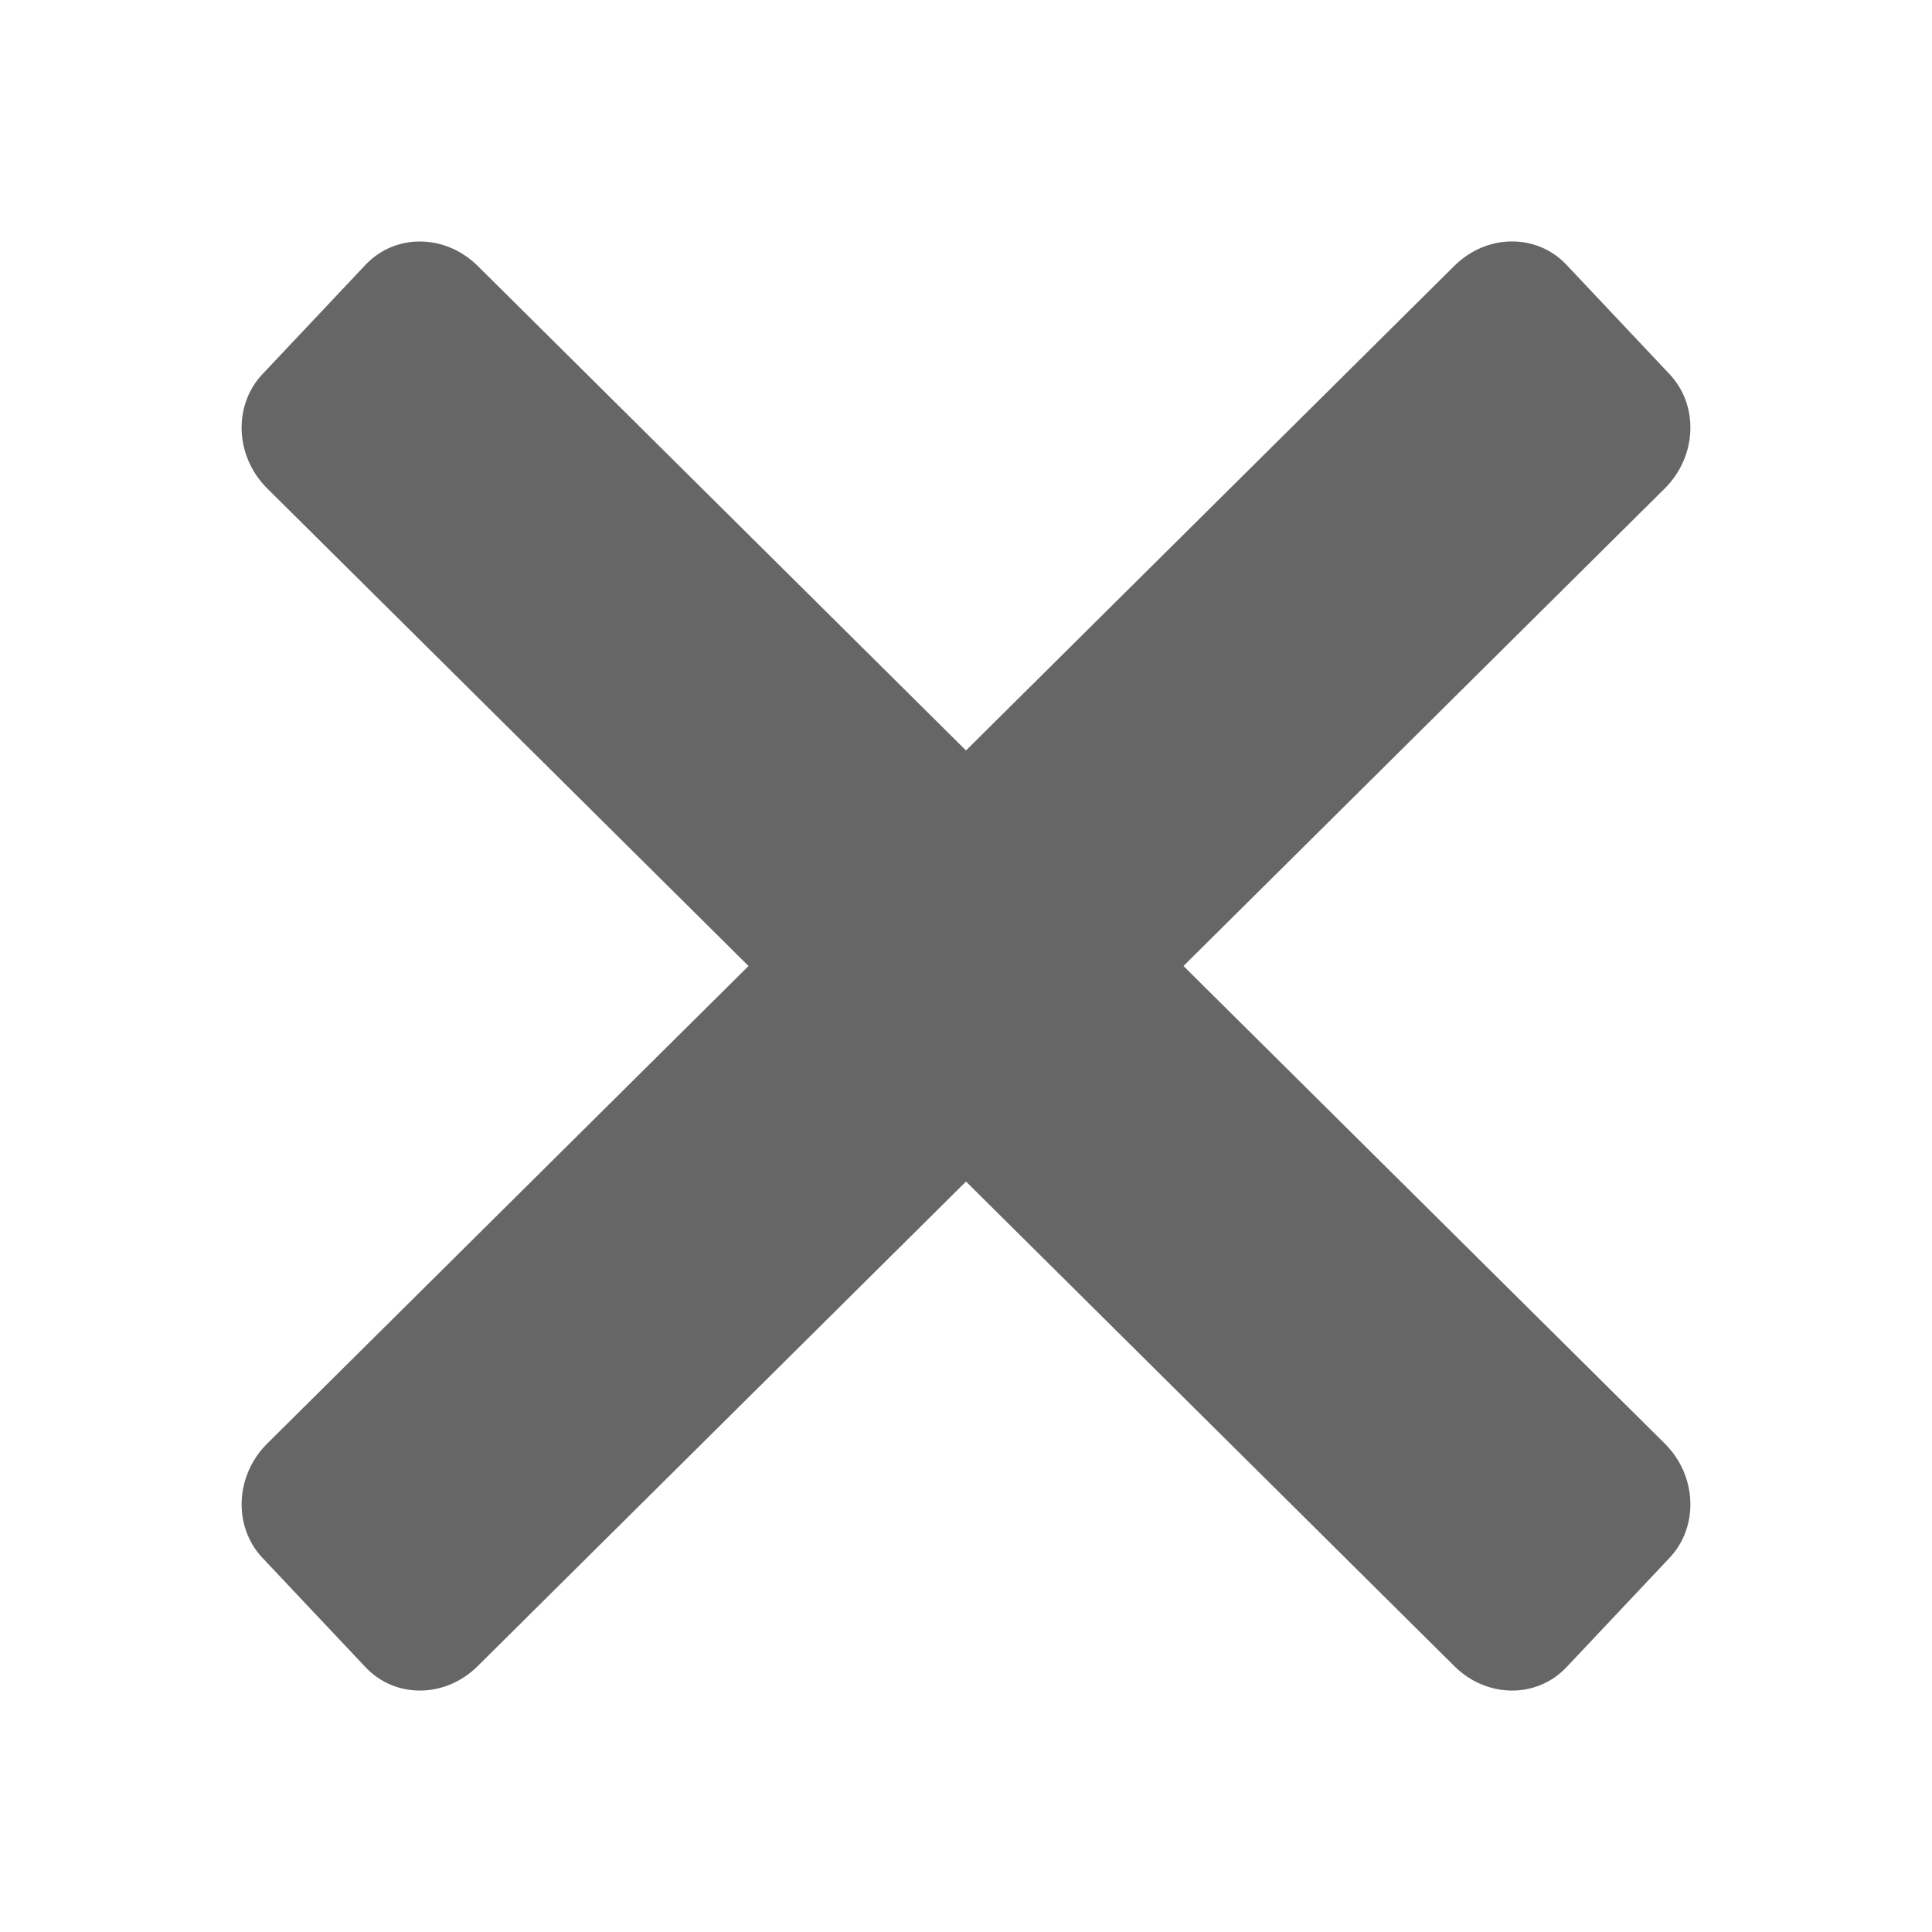
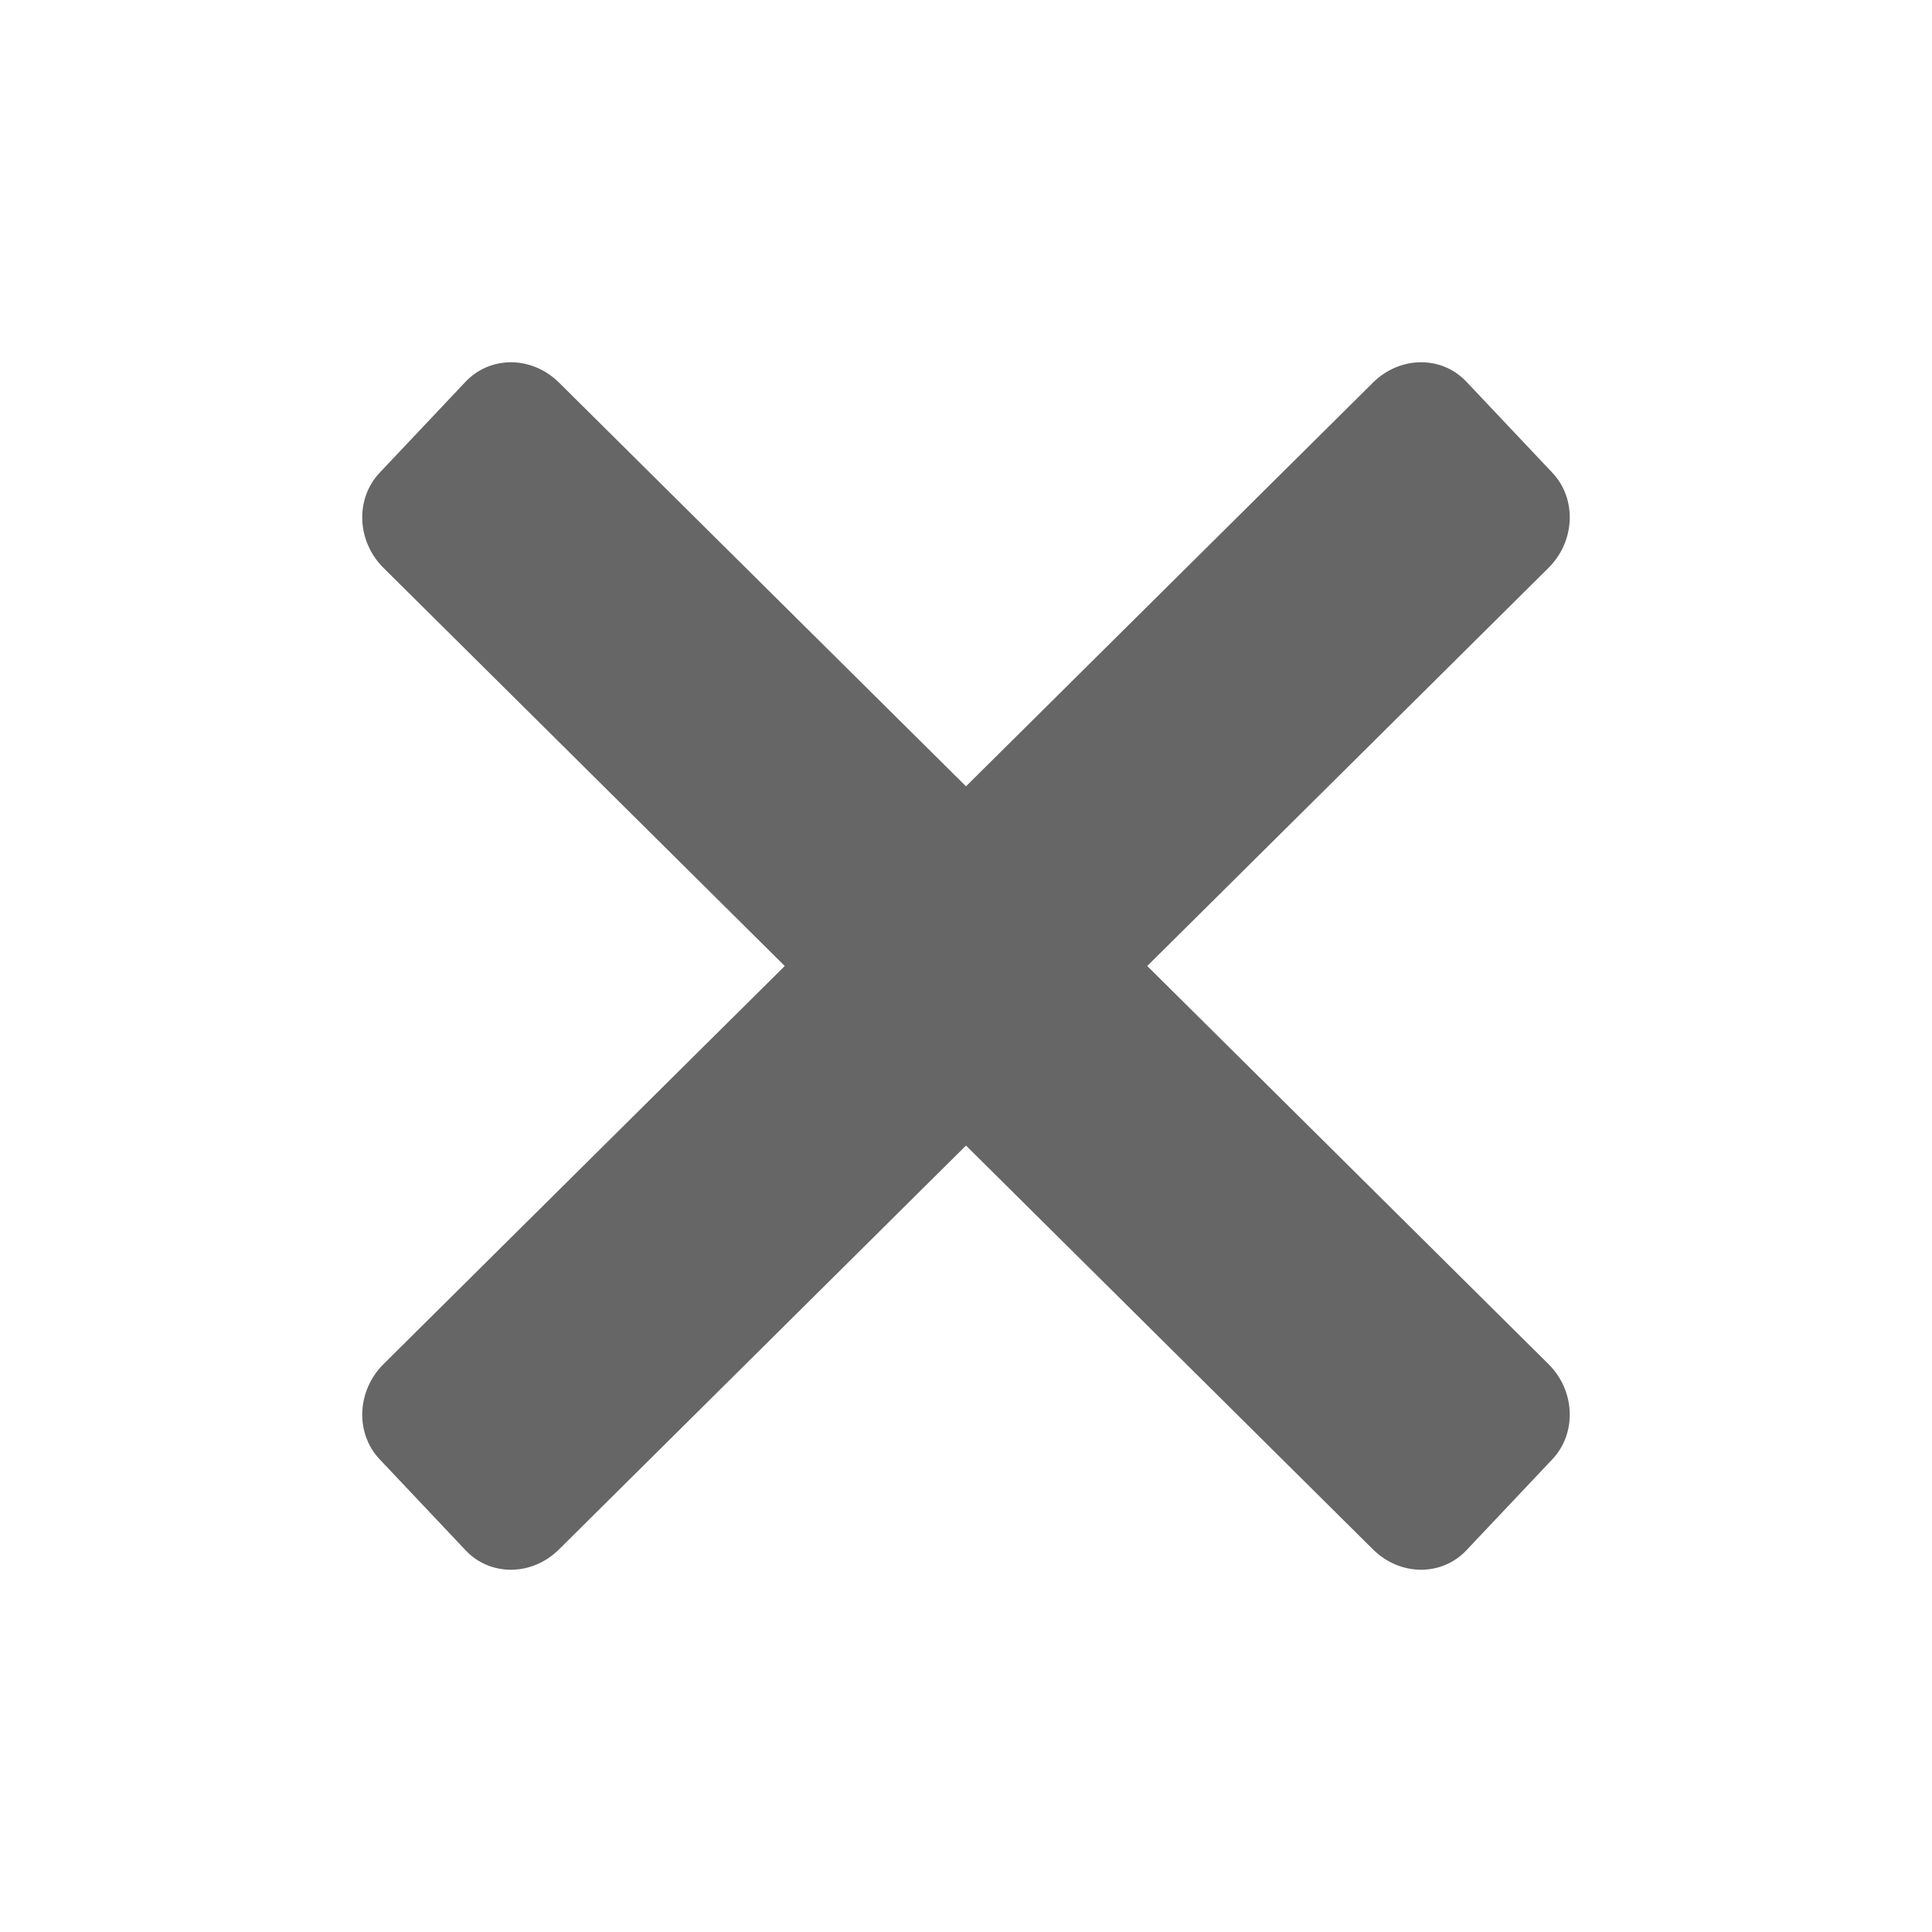
- <svg xmlns="http://www.w3.org/2000/svg" id="svg6" version="1.1" width="16" height="16">
+ <svg xmlns="http://www.w3.org/2000/svg" height="16" width="16" version="1.1" id="svg6">
  <defs id="defs10" />
-   <path id="rect1010" d="M 3.484 2 C 3.317 1.998 3.152 2.062 3.029 2.191 L 2.174 3.098 C 1.929 3.357 1.946 3.78 2.213 4.045 L 6.199 8 L 2.213 11.955 C 1.946 12.22 1.929 12.643 2.174 12.902 L 3.029 13.809 C 3.275 14.068 3.688 14.064 3.955 13.799 L 8 9.785 L 12.045 13.799 C 12.312 14.064 12.725 14.068 12.971 13.809 L 13.826 12.902 C 14.071 12.643 14.054 12.22 13.787 11.955 L 9.801 8 L 13.787 4.045 C 14.054 3.78 14.071 3.357 13.826 3.098 L 12.971 2.191 C 12.725 1.932 12.312 1.936 12.045 2.201 L 8 6.215 L 3.955 2.201 C 3.821 2.069 3.652 2.002 3.484 2 z " style="opacity:1;fill:#666666;fill-opacity:1;fill-rule:nonzero;stroke:none;stroke-width:1;stroke-linecap:round;stroke-linejoin:miter;stroke-miterlimit:4;stroke-dasharray:none;stroke-opacity:1" />
+   <path style="opacity:1;fill:#666666;fill-opacity:1;fill-rule:nonzero;stroke:none;stroke-width:1;stroke-linecap:round;stroke-linejoin:miter;stroke-miterlimit:4;stroke-dasharray:none;stroke-opacity:1" d="M 4.237,3 C 4.097,2.999 3.96,3.052 3.857,3.16 L 3.144,3.915 C 2.94,4.131 2.954,4.484 3.177,4.704 L 6.499,8 3.177,11.296 c -0.223,0.221 -0.237,0.573 -0.033,0.789 l 0.713,0.755 c 0.204,0.216 0.549,0.213 0.772,-0.008 L 8,9.487 11.371,12.832 c 0.223,0.221 0.567,0.224 0.772,0.008 l 0.713,-0.755 c 0.204,-0.216 0.19,-0.569 -0.033,-0.789 L 9.501,8 12.823,4.704 c 0.223,-0.221 0.237,-0.573 0.033,-0.789 l -0.713,-0.755 c -0.204,-0.216 -0.549,-0.213 -0.772,0.008 L 8,6.512 4.629,3.168 C 4.518,3.058 4.376,3.002 4.237,3 Z" id="rect1010" />
</svg>
